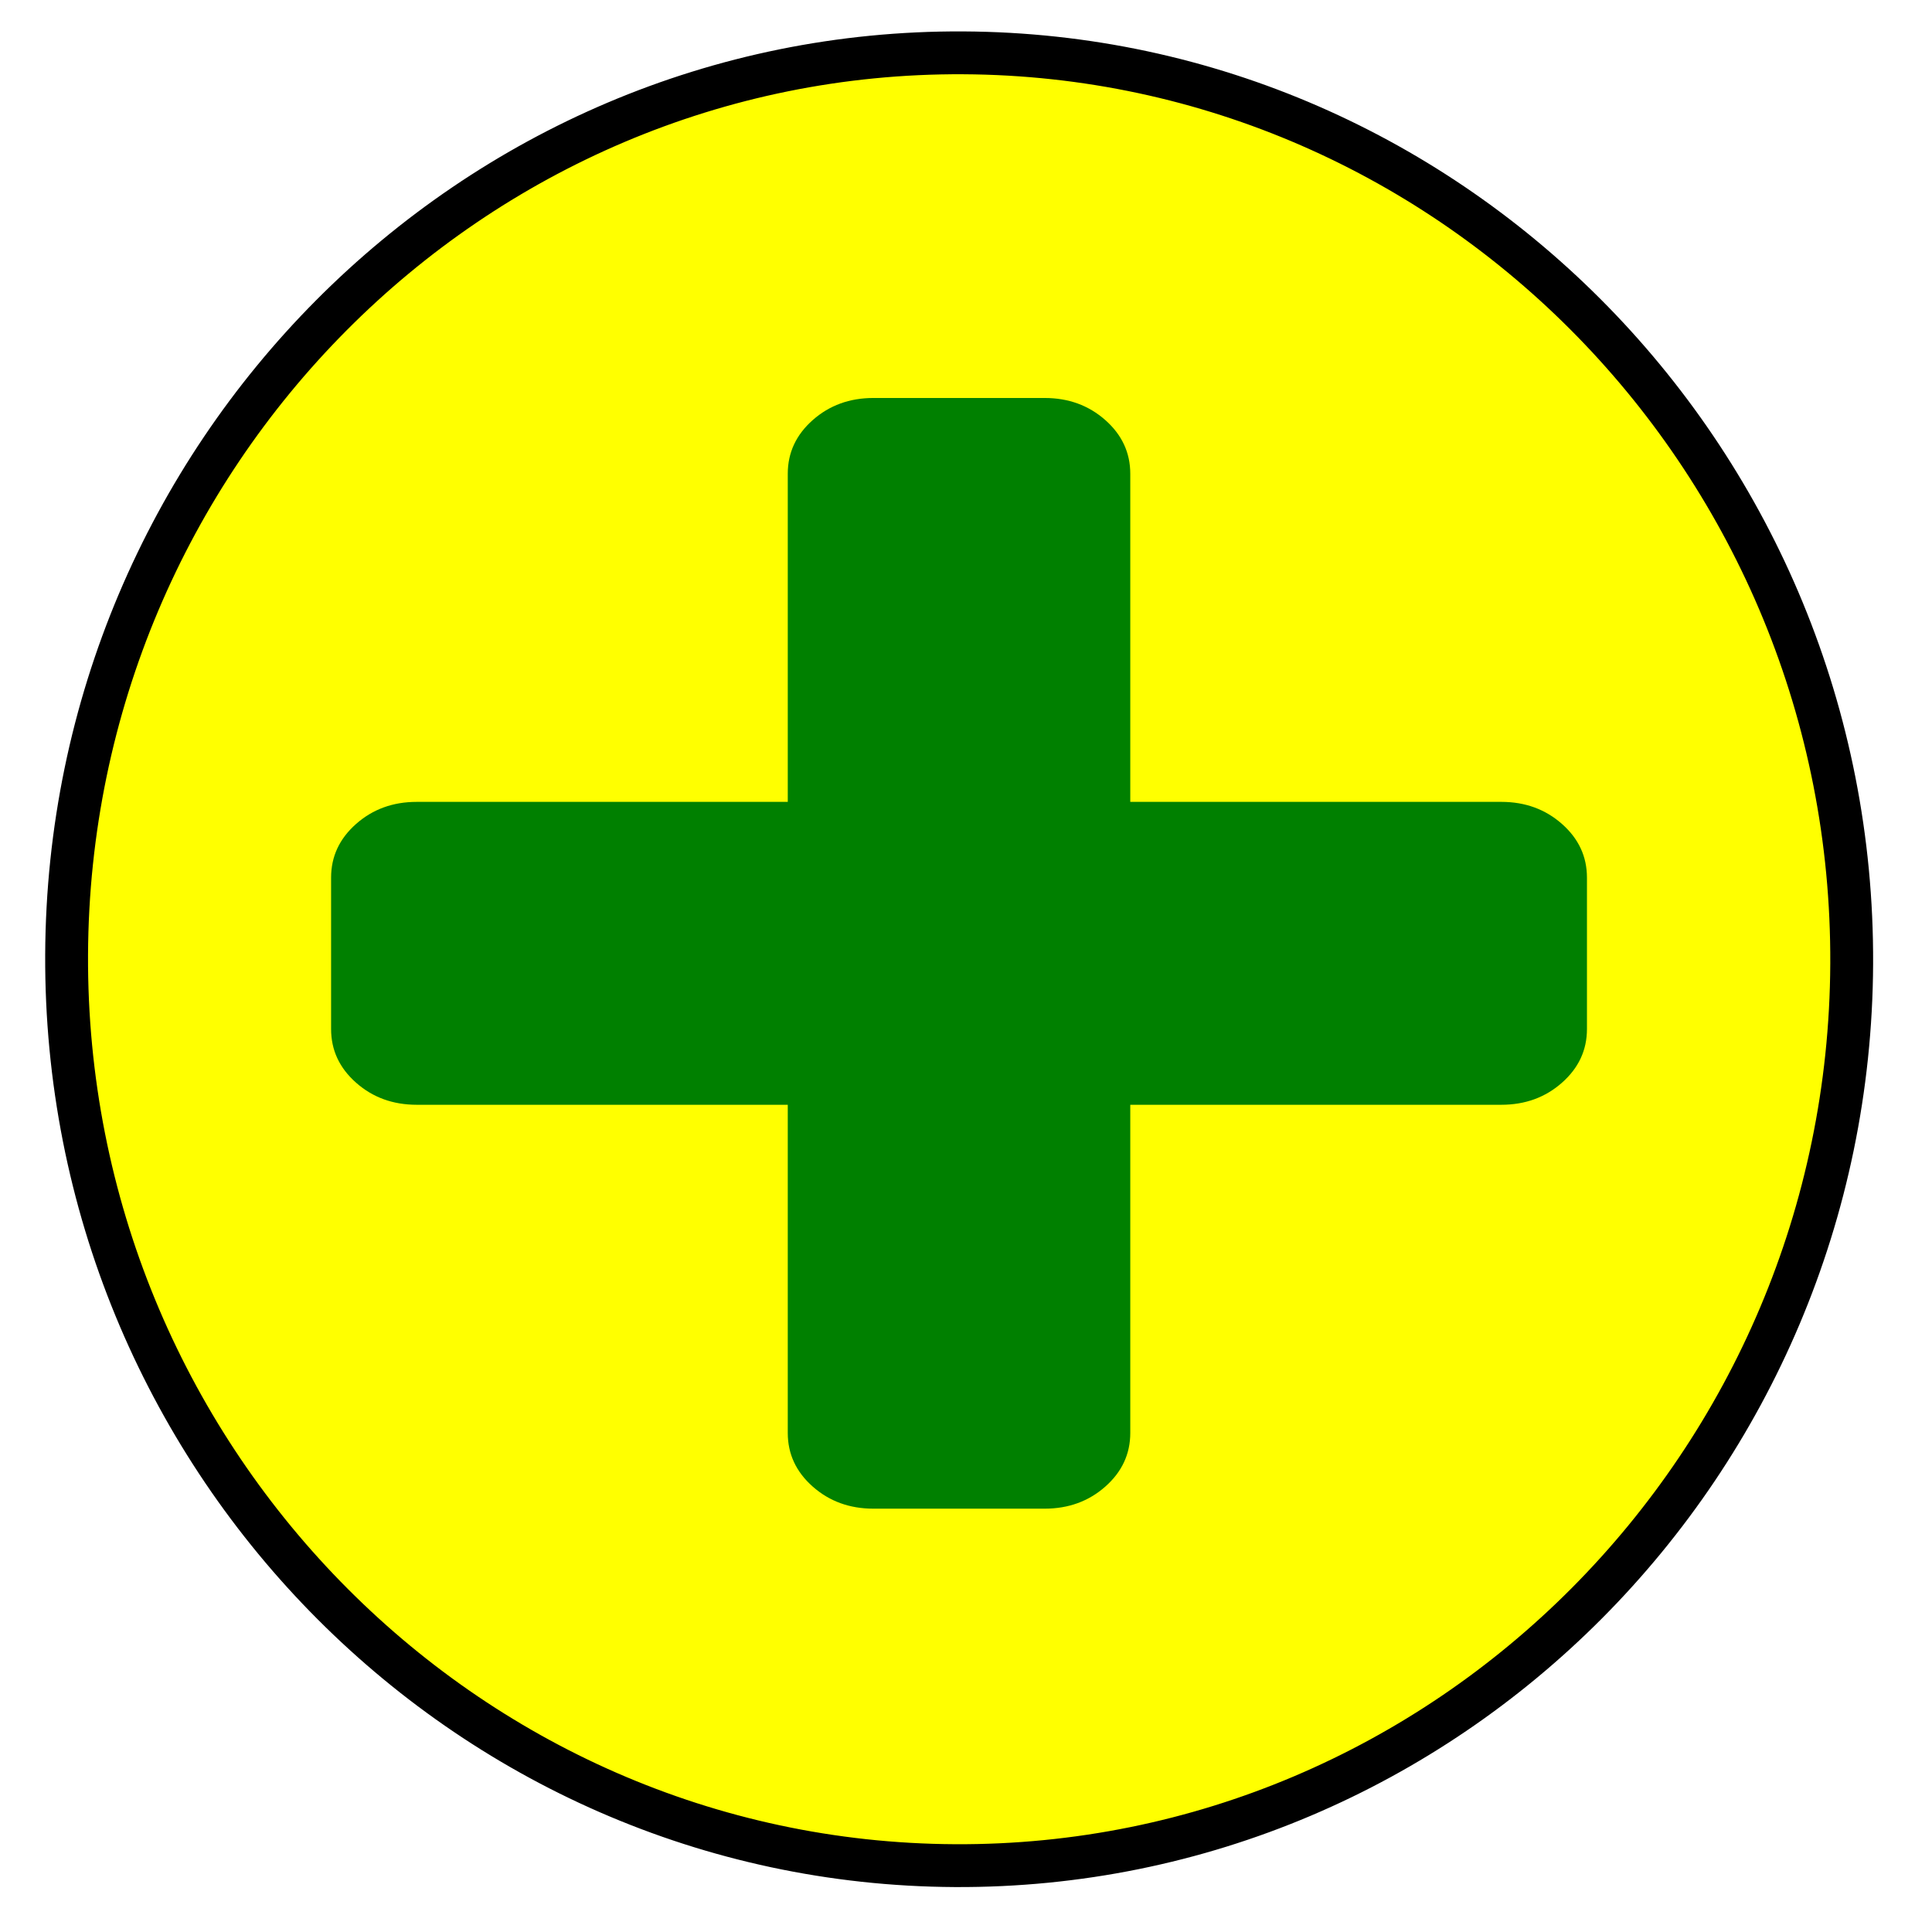
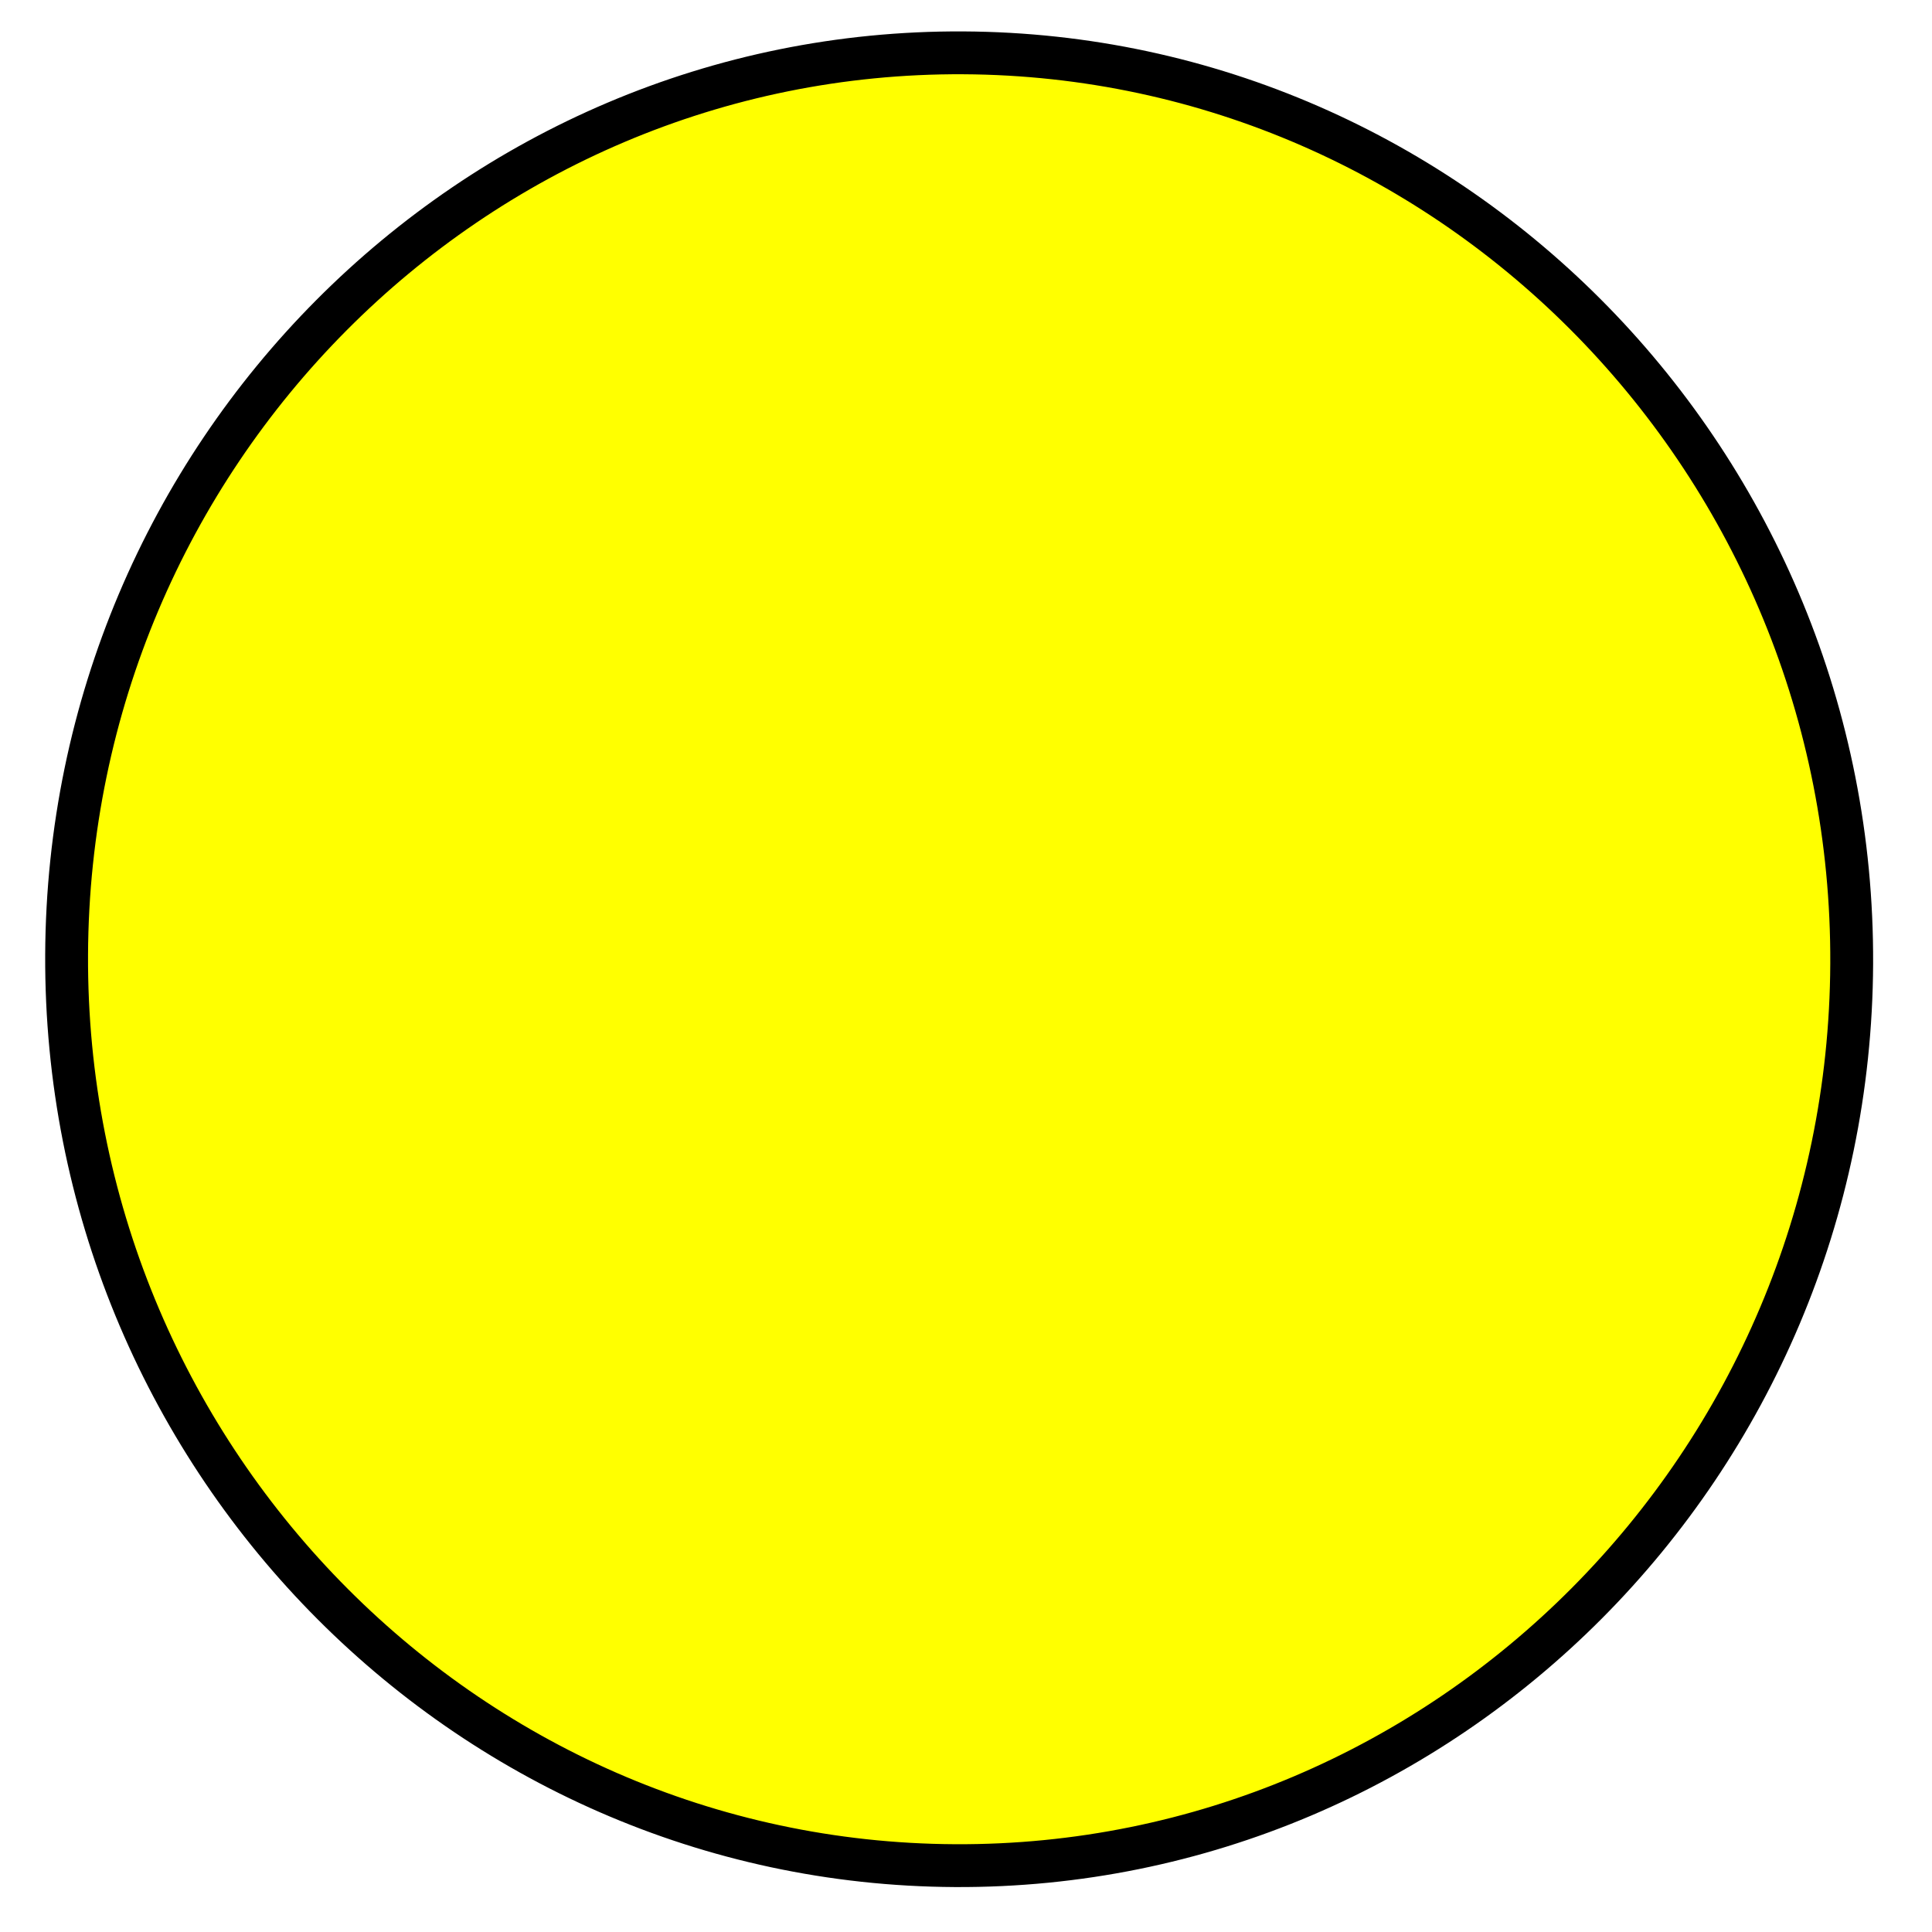
<svg xmlns="http://www.w3.org/2000/svg" version="1.1" x="0px" y="0px" width="24.533" height="24.533" viewBox="-1.1 -0.362 23 23" overflow="visible" enable-background="new -1.1 -0.362 23 23" xml:space="preserve" id="svg2" style="overflow:visible">
  <defs id="defs4" />
  <path stroke-miterlimit="10" d="M 10.268,21.848 C 4.41,21.818 -0.335,16.953 -0.307,11.003 -0.28,5.053 4.51,0.237 10.367,0.267 16.226,0.297 20.972,5.162 20.944,11.112 c -0.027,5.949 -4.816,10.766 -10.677,10.736 z" id="path6" style="display:inline;fill:#ffff00;fill-opacity:1;stroke:#000000;stroke-width:0.51;stroke-miterlimit:10" />
-   <g transform="matrix(0.03719173,0,0,0.03289223,2.841581,4.375873)" id="g4" style="display:inline;fill:#008000">
-     <path d="m 394,154.175 c -5.331,-5.33 -11.806,-7.994 -19.417,-7.994 H 255.811 V 27.406 c 0,-7.611 -2.666,-14.084 -7.994,-19.414 C 242.488,2.666 236.02,0 228.398,0 h -54.812 c -7.612,0 -14.084,2.663 -19.414,7.993 -5.33,5.33 -7.994,11.803 -7.994,19.414 V 146.182 H 27.407 c -7.611,0 -14.084,2.664 -19.414,7.994 C 2.663,159.506 0,165.973 0,173.589 v 54.819 c 0,7.618 2.662,14.086 7.992,19.411 5.33,5.332 11.803,7.994 19.414,7.994 H 146.177 V 374.59 c 0,7.611 2.664,14.089 7.994,19.417 5.33,5.325 11.802,7.987 19.414,7.987 h 54.816 c 7.617,0 14.086,-2.662 19.417,-7.987 5.332,-5.331 7.994,-11.806 7.994,-19.417 V 255.813 h 118.77 c 7.618,0 14.089,-2.662 19.417,-7.994 5.329,-5.325 7.994,-11.793 7.994,-19.411 v -54.819 c -0.002,-7.616 -2.661,-14.087 -7.993,-19.414 z" id="path2" style="display:inline;fill:#008000" />
-   </g>
</svg>
